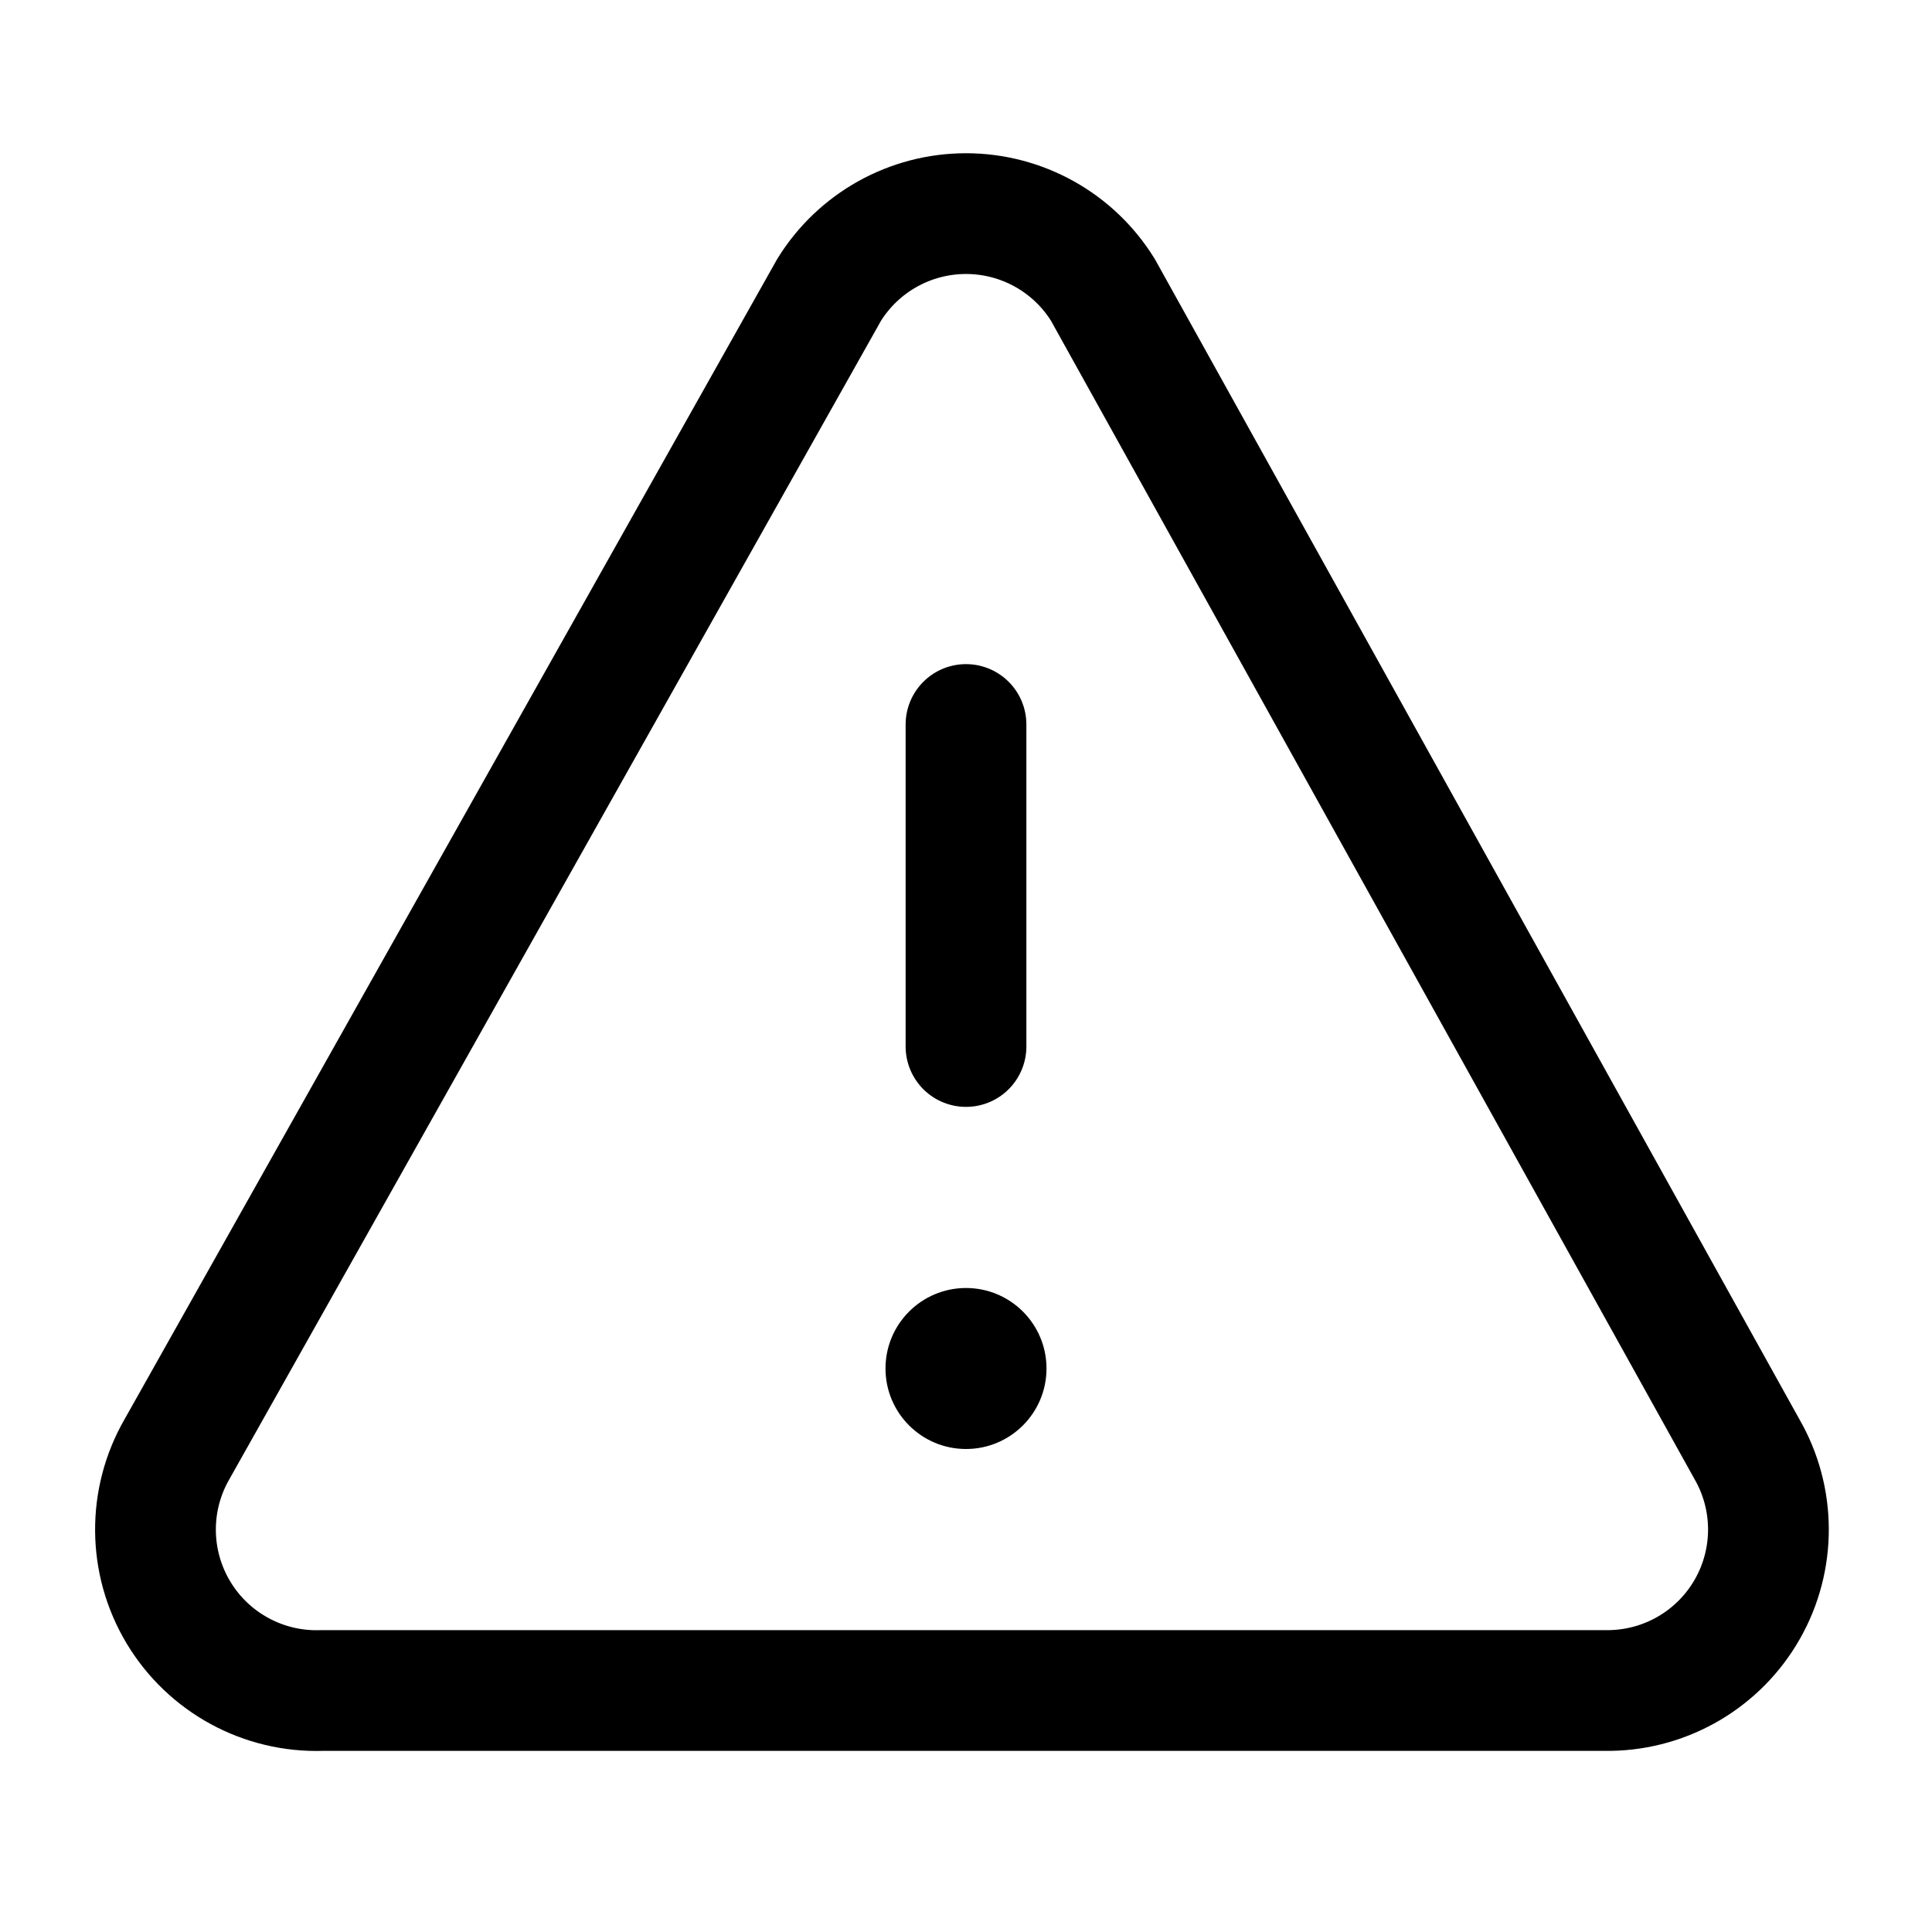
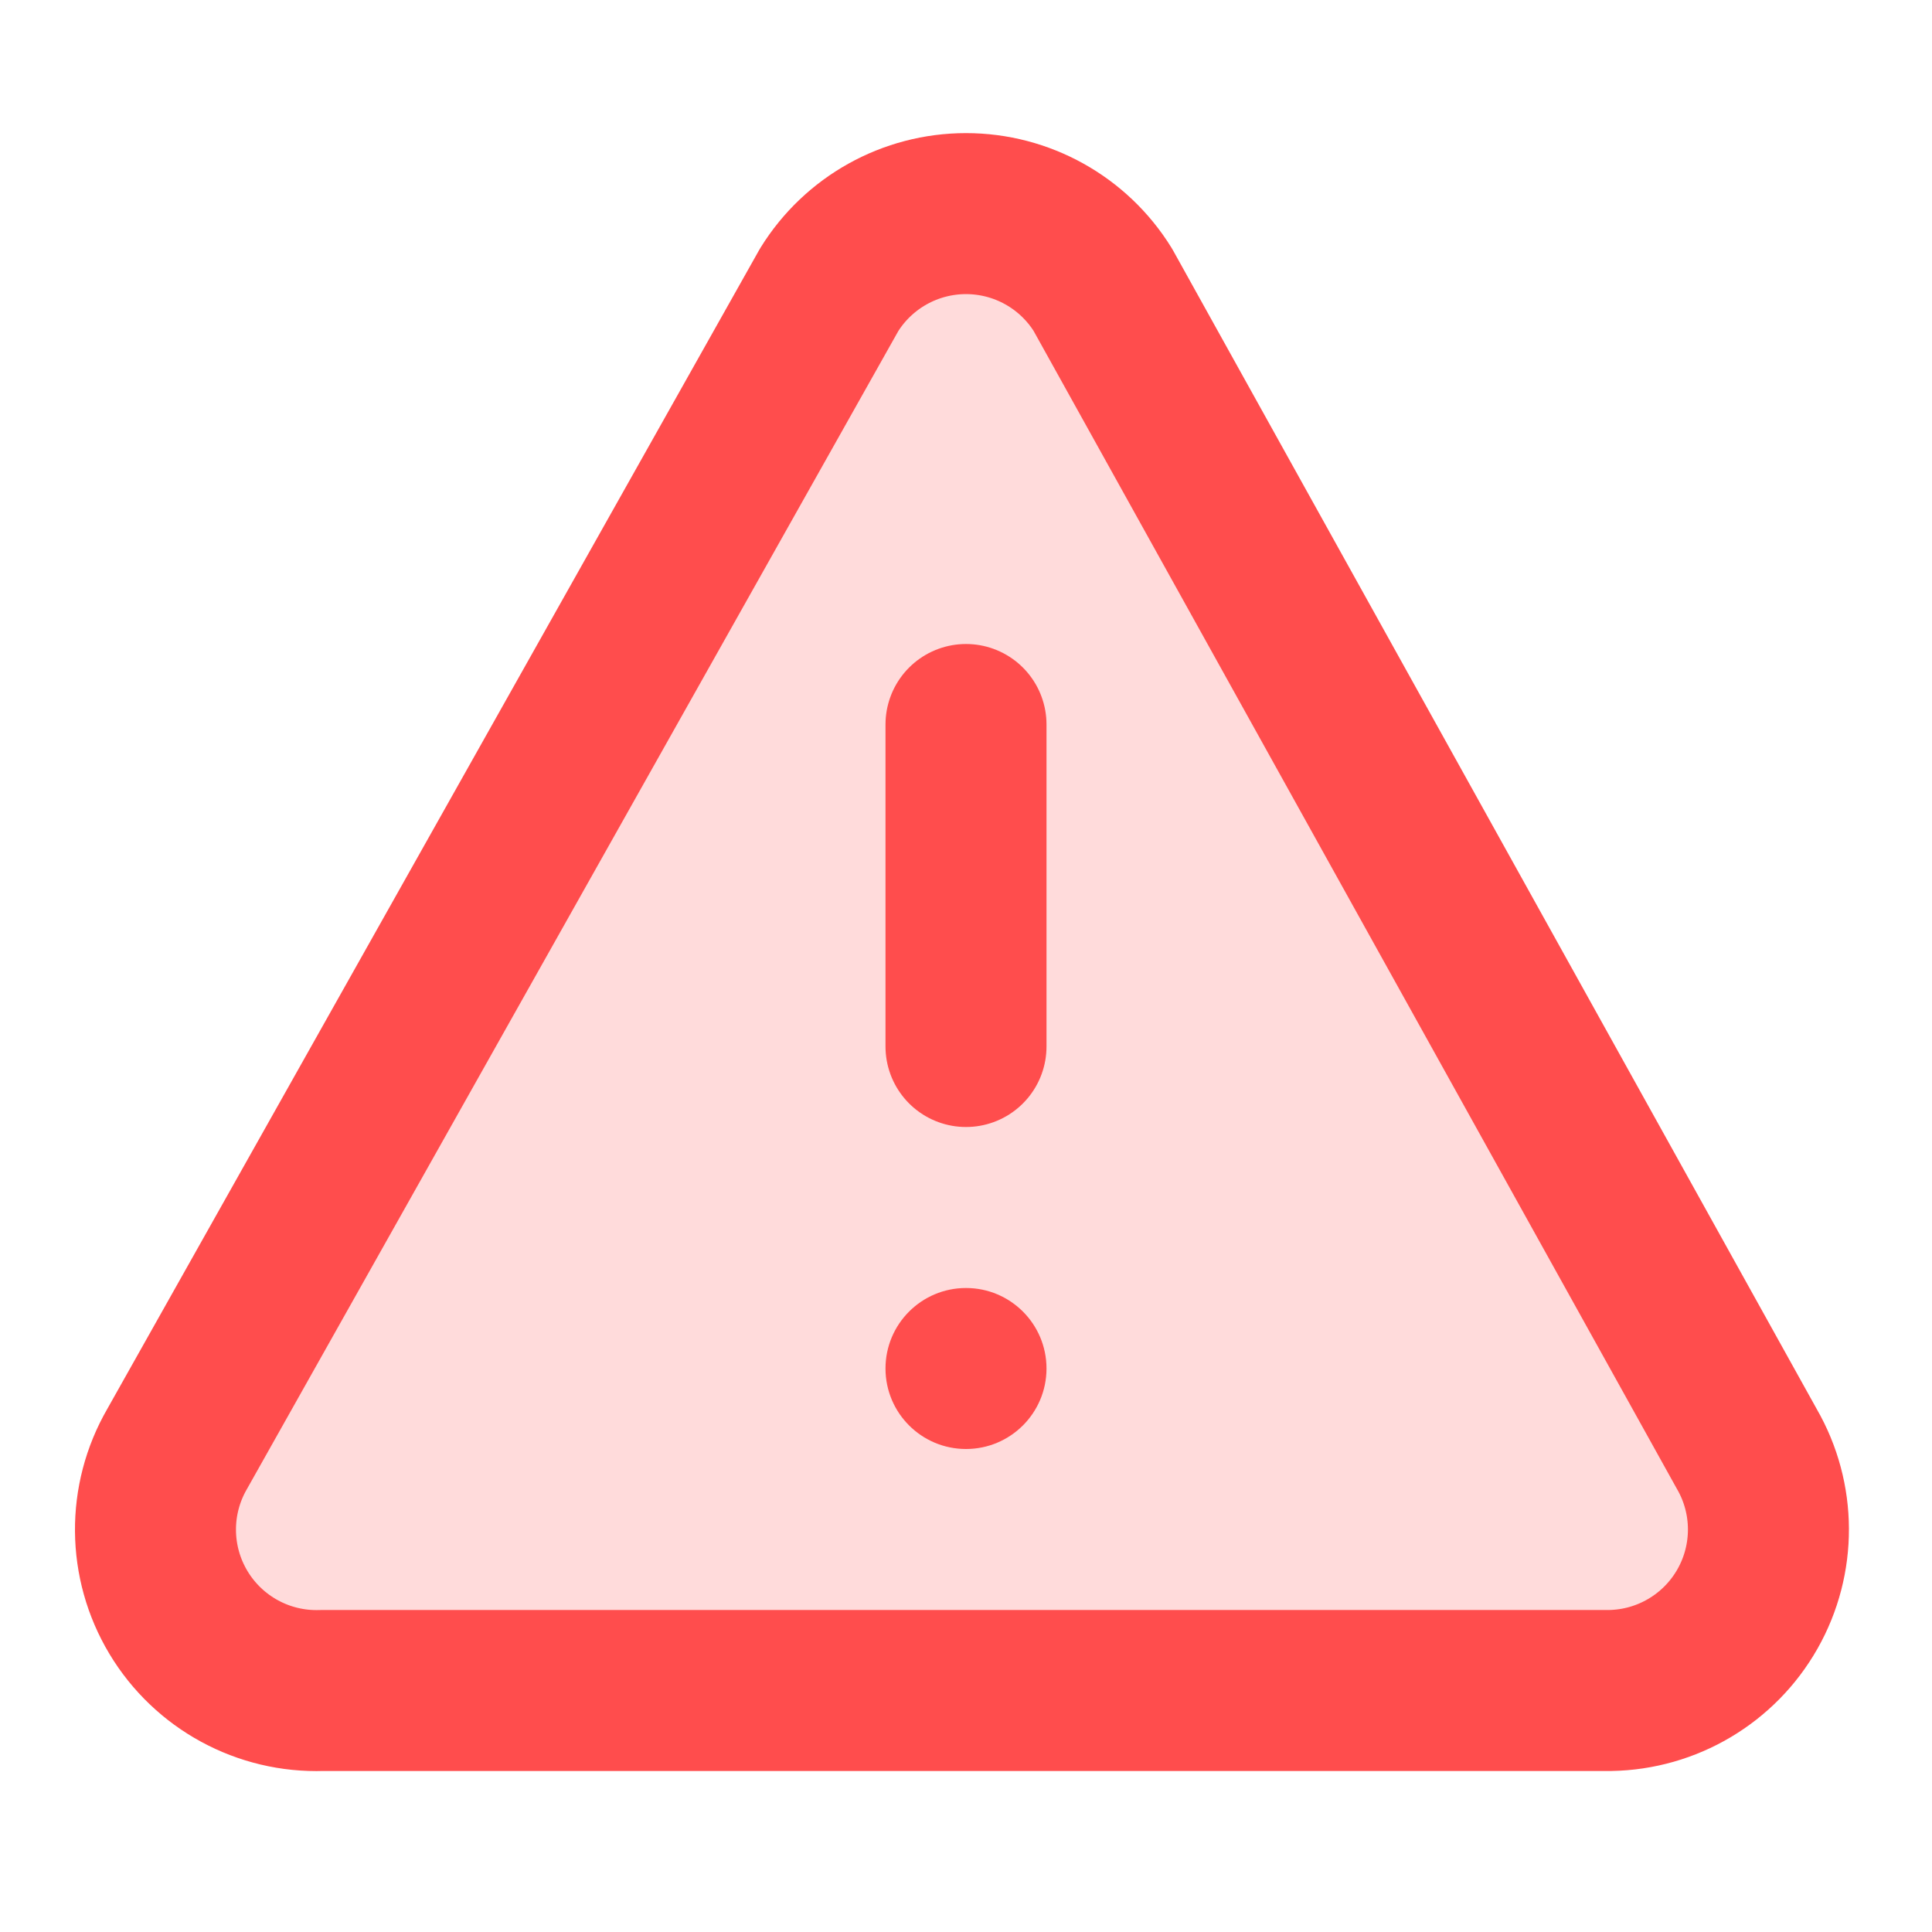
- <svg xmlns="http://www.w3.org/2000/svg" width="24" height="24" viewBox="0 0 24 24" fill="none" stroke="currentColor" stroke-width="1.5" stroke-linecap="round" stroke-linejoin="round" aria-hidden="true" focusable="false">
-   <path d="M10.3 3.6L2.2 18A2 2 0 0 0 4 21h16a2 2 0 0 0 1.7-3L13.7 3.6a2 2 0 0 0-3.4 0z" />
-   <line x1="12" y1="9" x2="12" y2="13" />
-   <circle cx="12" cy="17" r="1" fill="currentColor" stroke="none" />
+ <svg xmlns="http://www.w3.org/2000/svg" width="24" height="24" viewBox="0 0 24 24" fill="none" stroke-width="2" stroke-linecap="round" stroke-linejoin="round" aria-hidden="true" focusable="false">
+   <path d="M10.3 3.6L2.2 18A2 2 0 0 0 4 21h16a2 2 0 0 0 1.7-3L13.7 3.6a2 2 0 0 0-3.4 0z" fill="#FF4D4D" fill-opacity="0.2" stroke="#FF4D4D" />
+   <line x1="12" y1="9" x2="12" y2="13" stroke="#FF4D4D" />
+   <circle cx="12" cy="17" r="1" fill="#FF4D4D" stroke="none" />
</svg>
